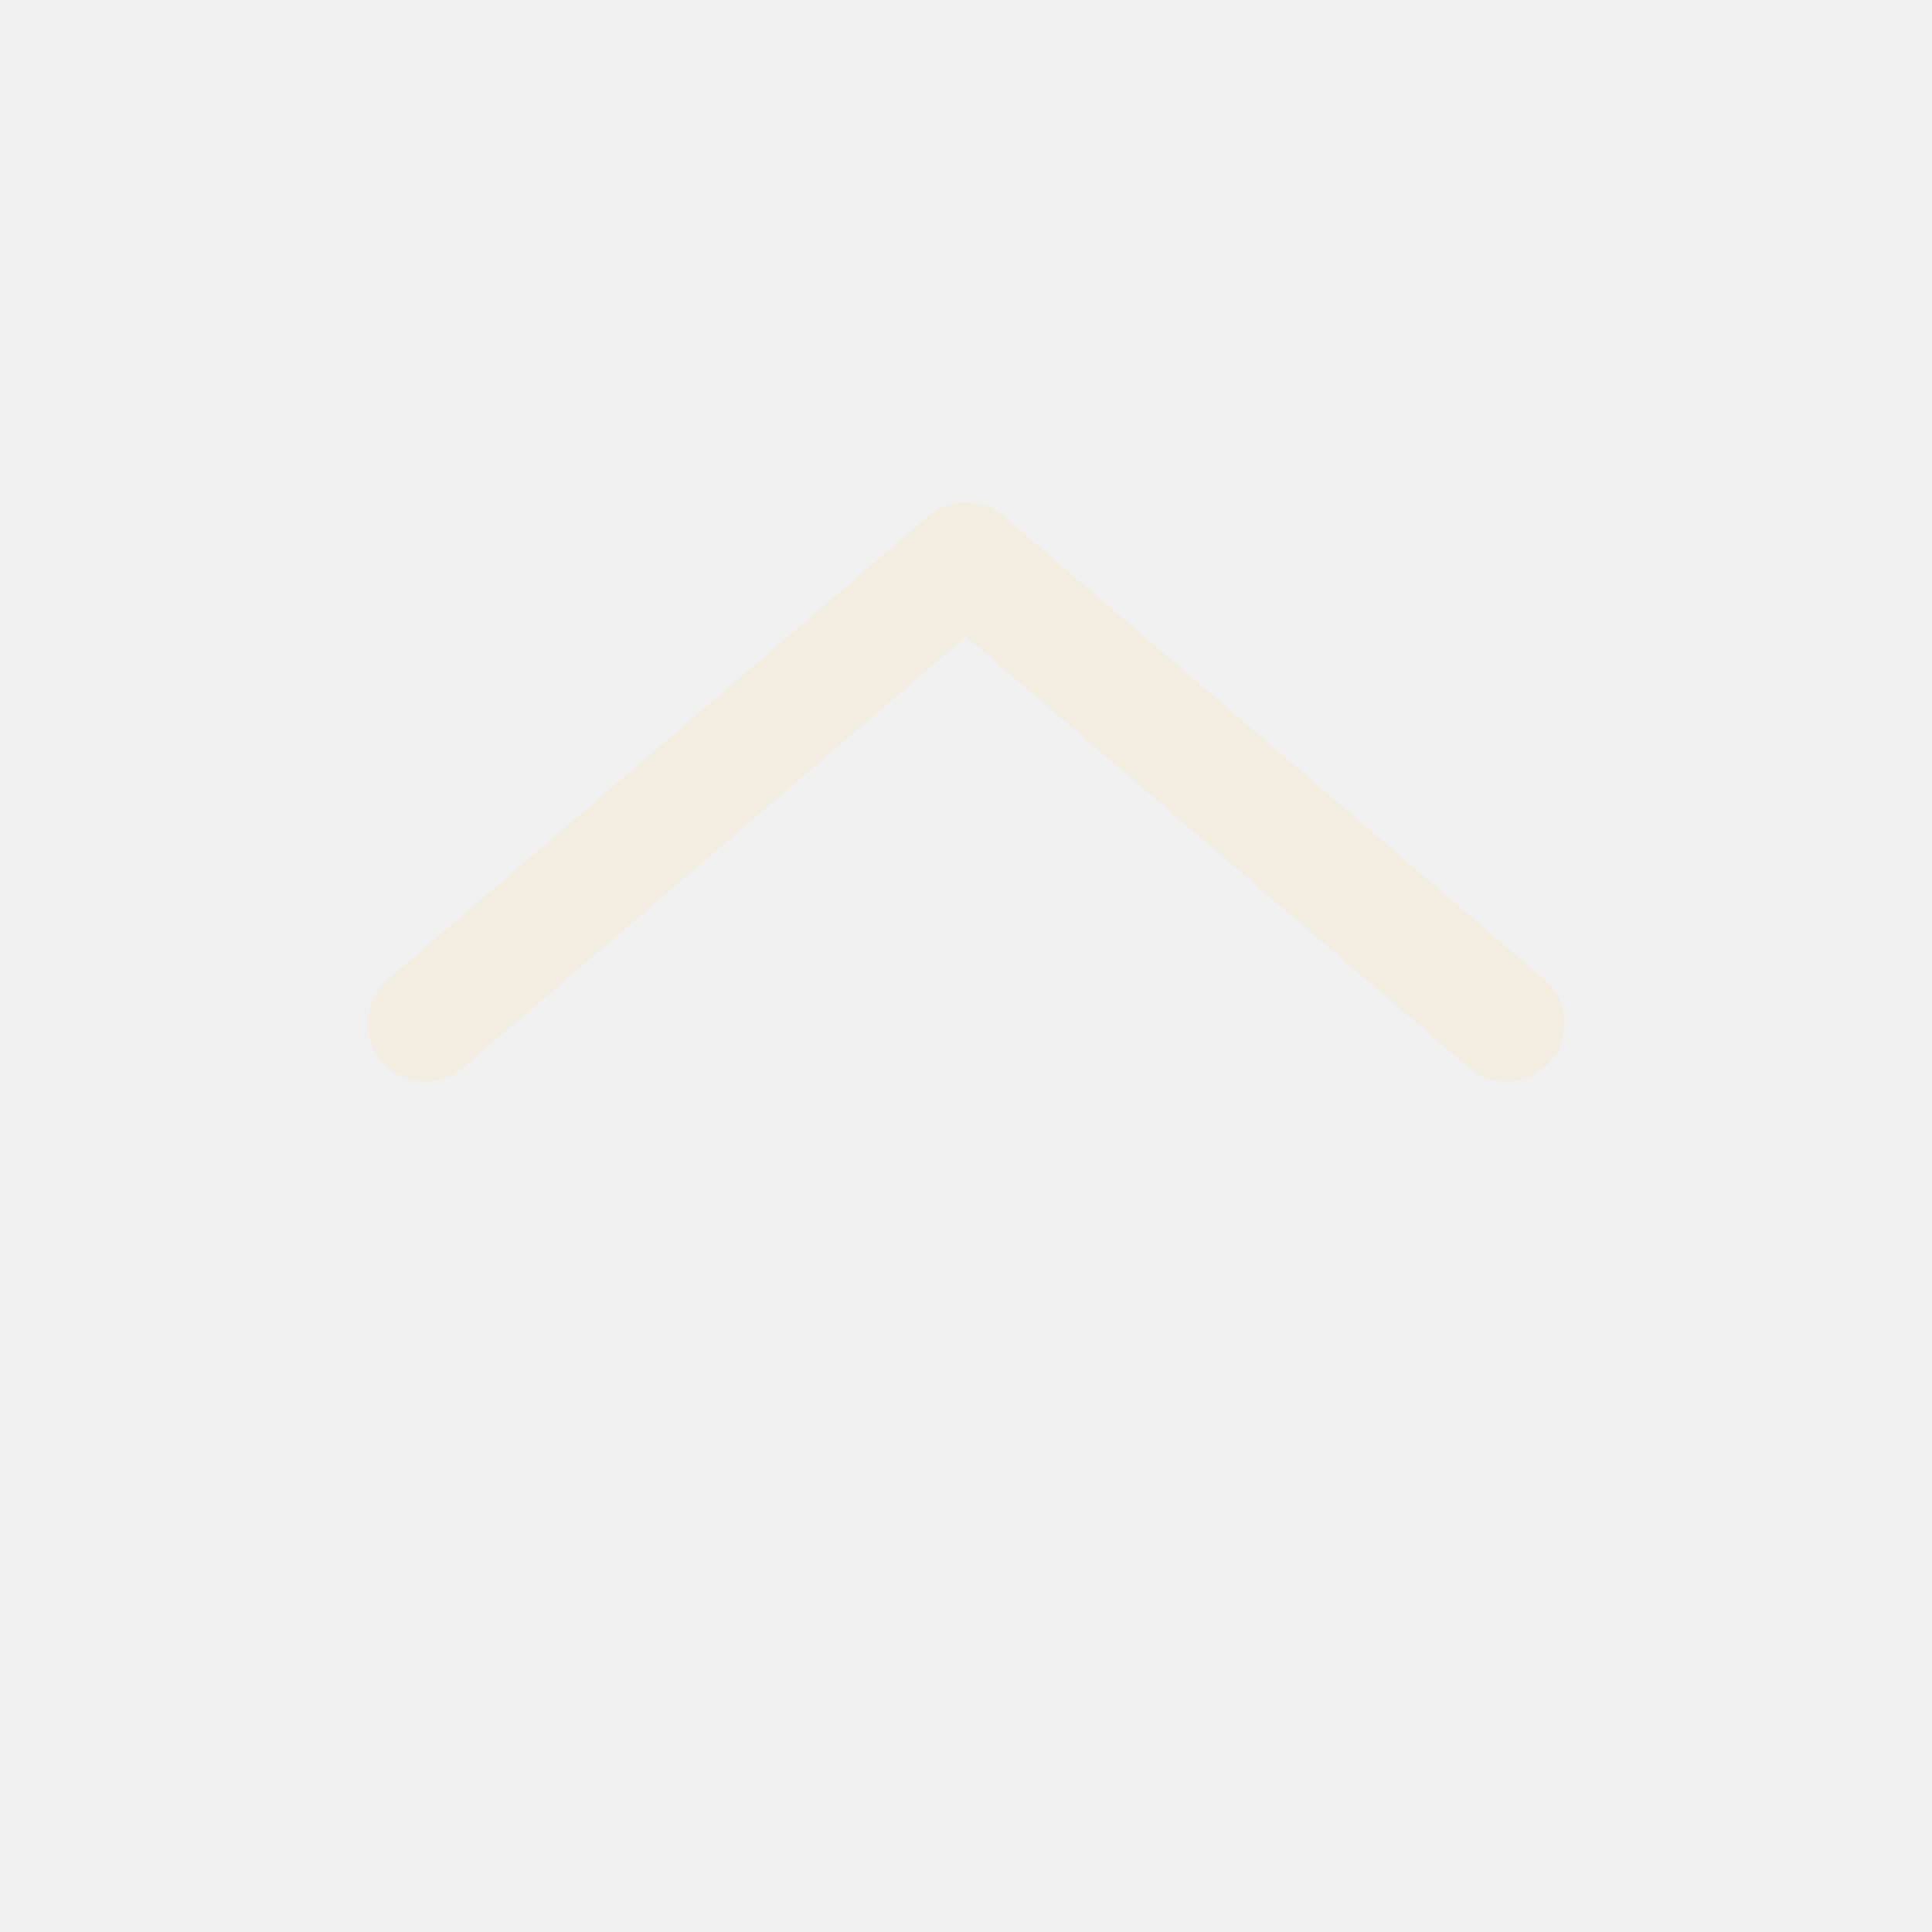
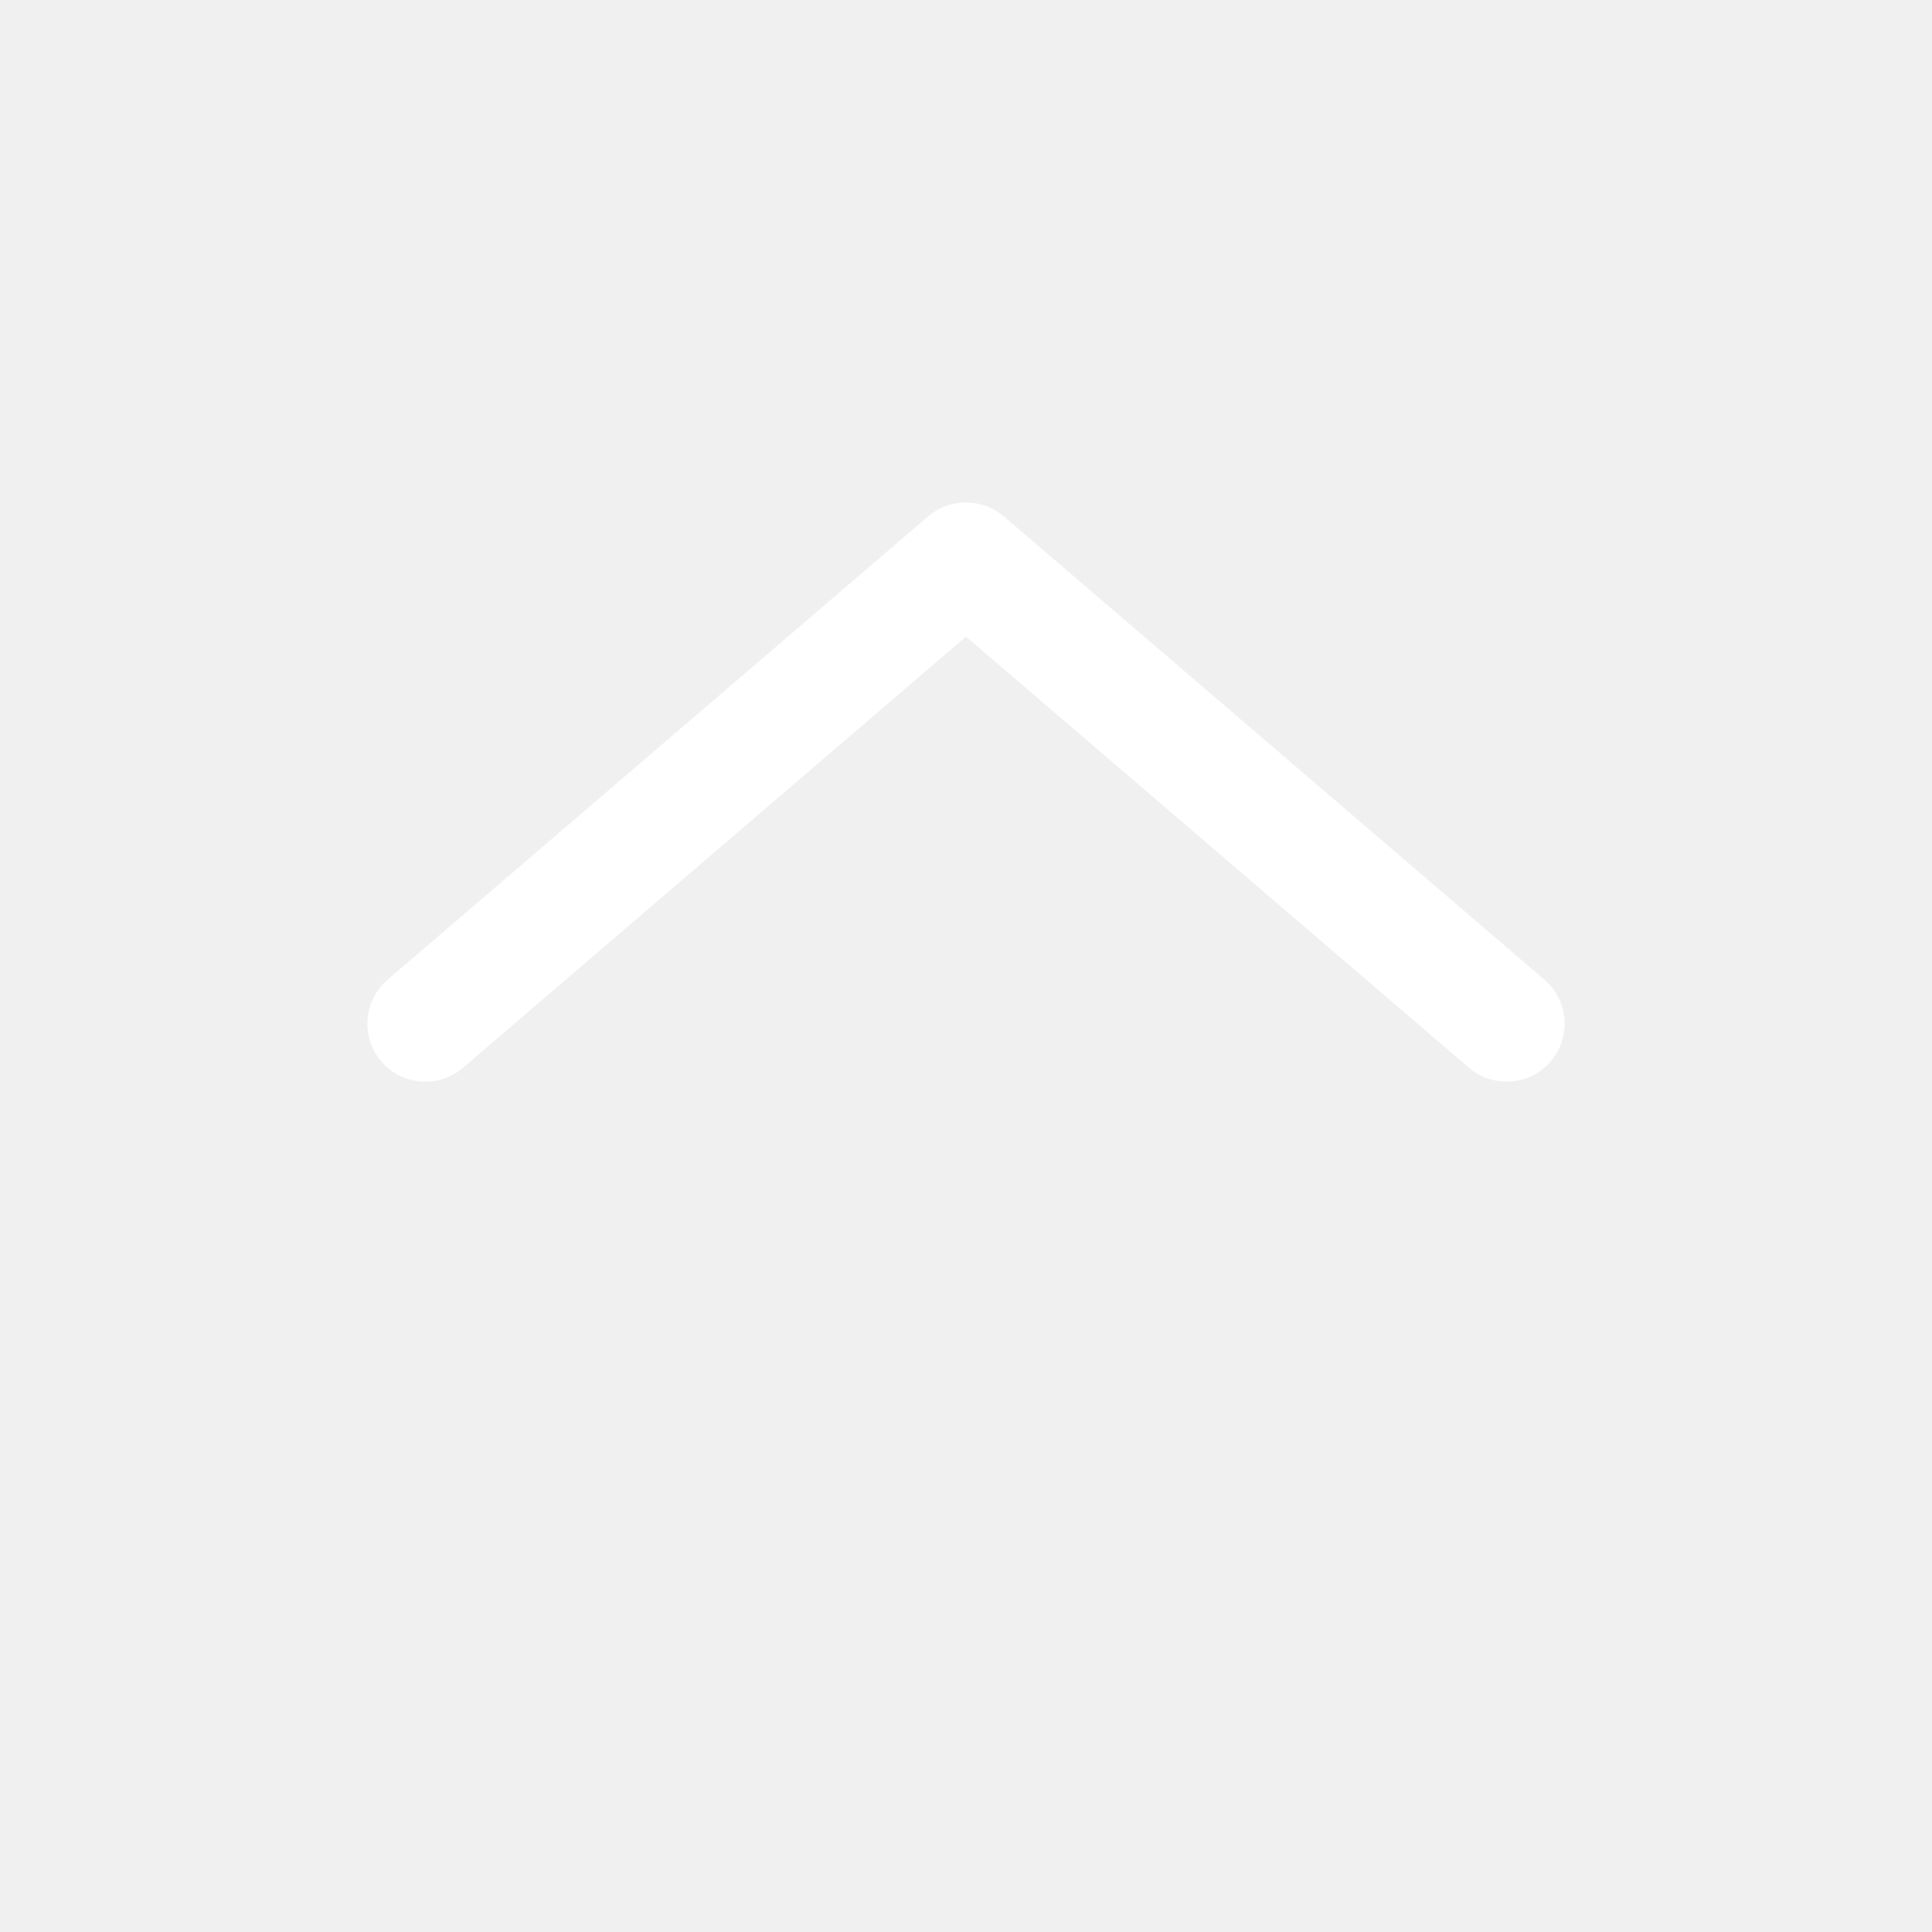
<svg xmlns="http://www.w3.org/2000/svg" width="1024" height="1024" viewBox="0 0 100 100">
-   <path d="M23.952 55.278 L51.952 31.278 A3.0 3.0 0 0 0 48.048 26.722 L20.048 50.722 A3.0 3.0 0 0 0 23.952 55.278 Z M48.048 31.278 L76.048 55.278 A3.0 3.0 0 0 0 79.952 50.722 L51.952 26.722 A3.0 3.0 0 0 0 48.048 31.278 Z" fill="#F4EEE2" fill-rule="nonzero" />
+   <path d="M23.952 55.278 L51.952 31.278 A3.0 3.0 0 0 0 48.048 26.722 L20.048 50.722 A3.0 3.0 0 0 0 23.952 55.278 Z M48.048 31.278 L76.048 55.278 A3.0 3.0 0 0 0 79.952 50.722 L51.952 26.722 A3.0 3.0 0 0 0 48.048 31.278 Z" fill="#FFFFFF" fill-rule="nonzero" />
</svg>
